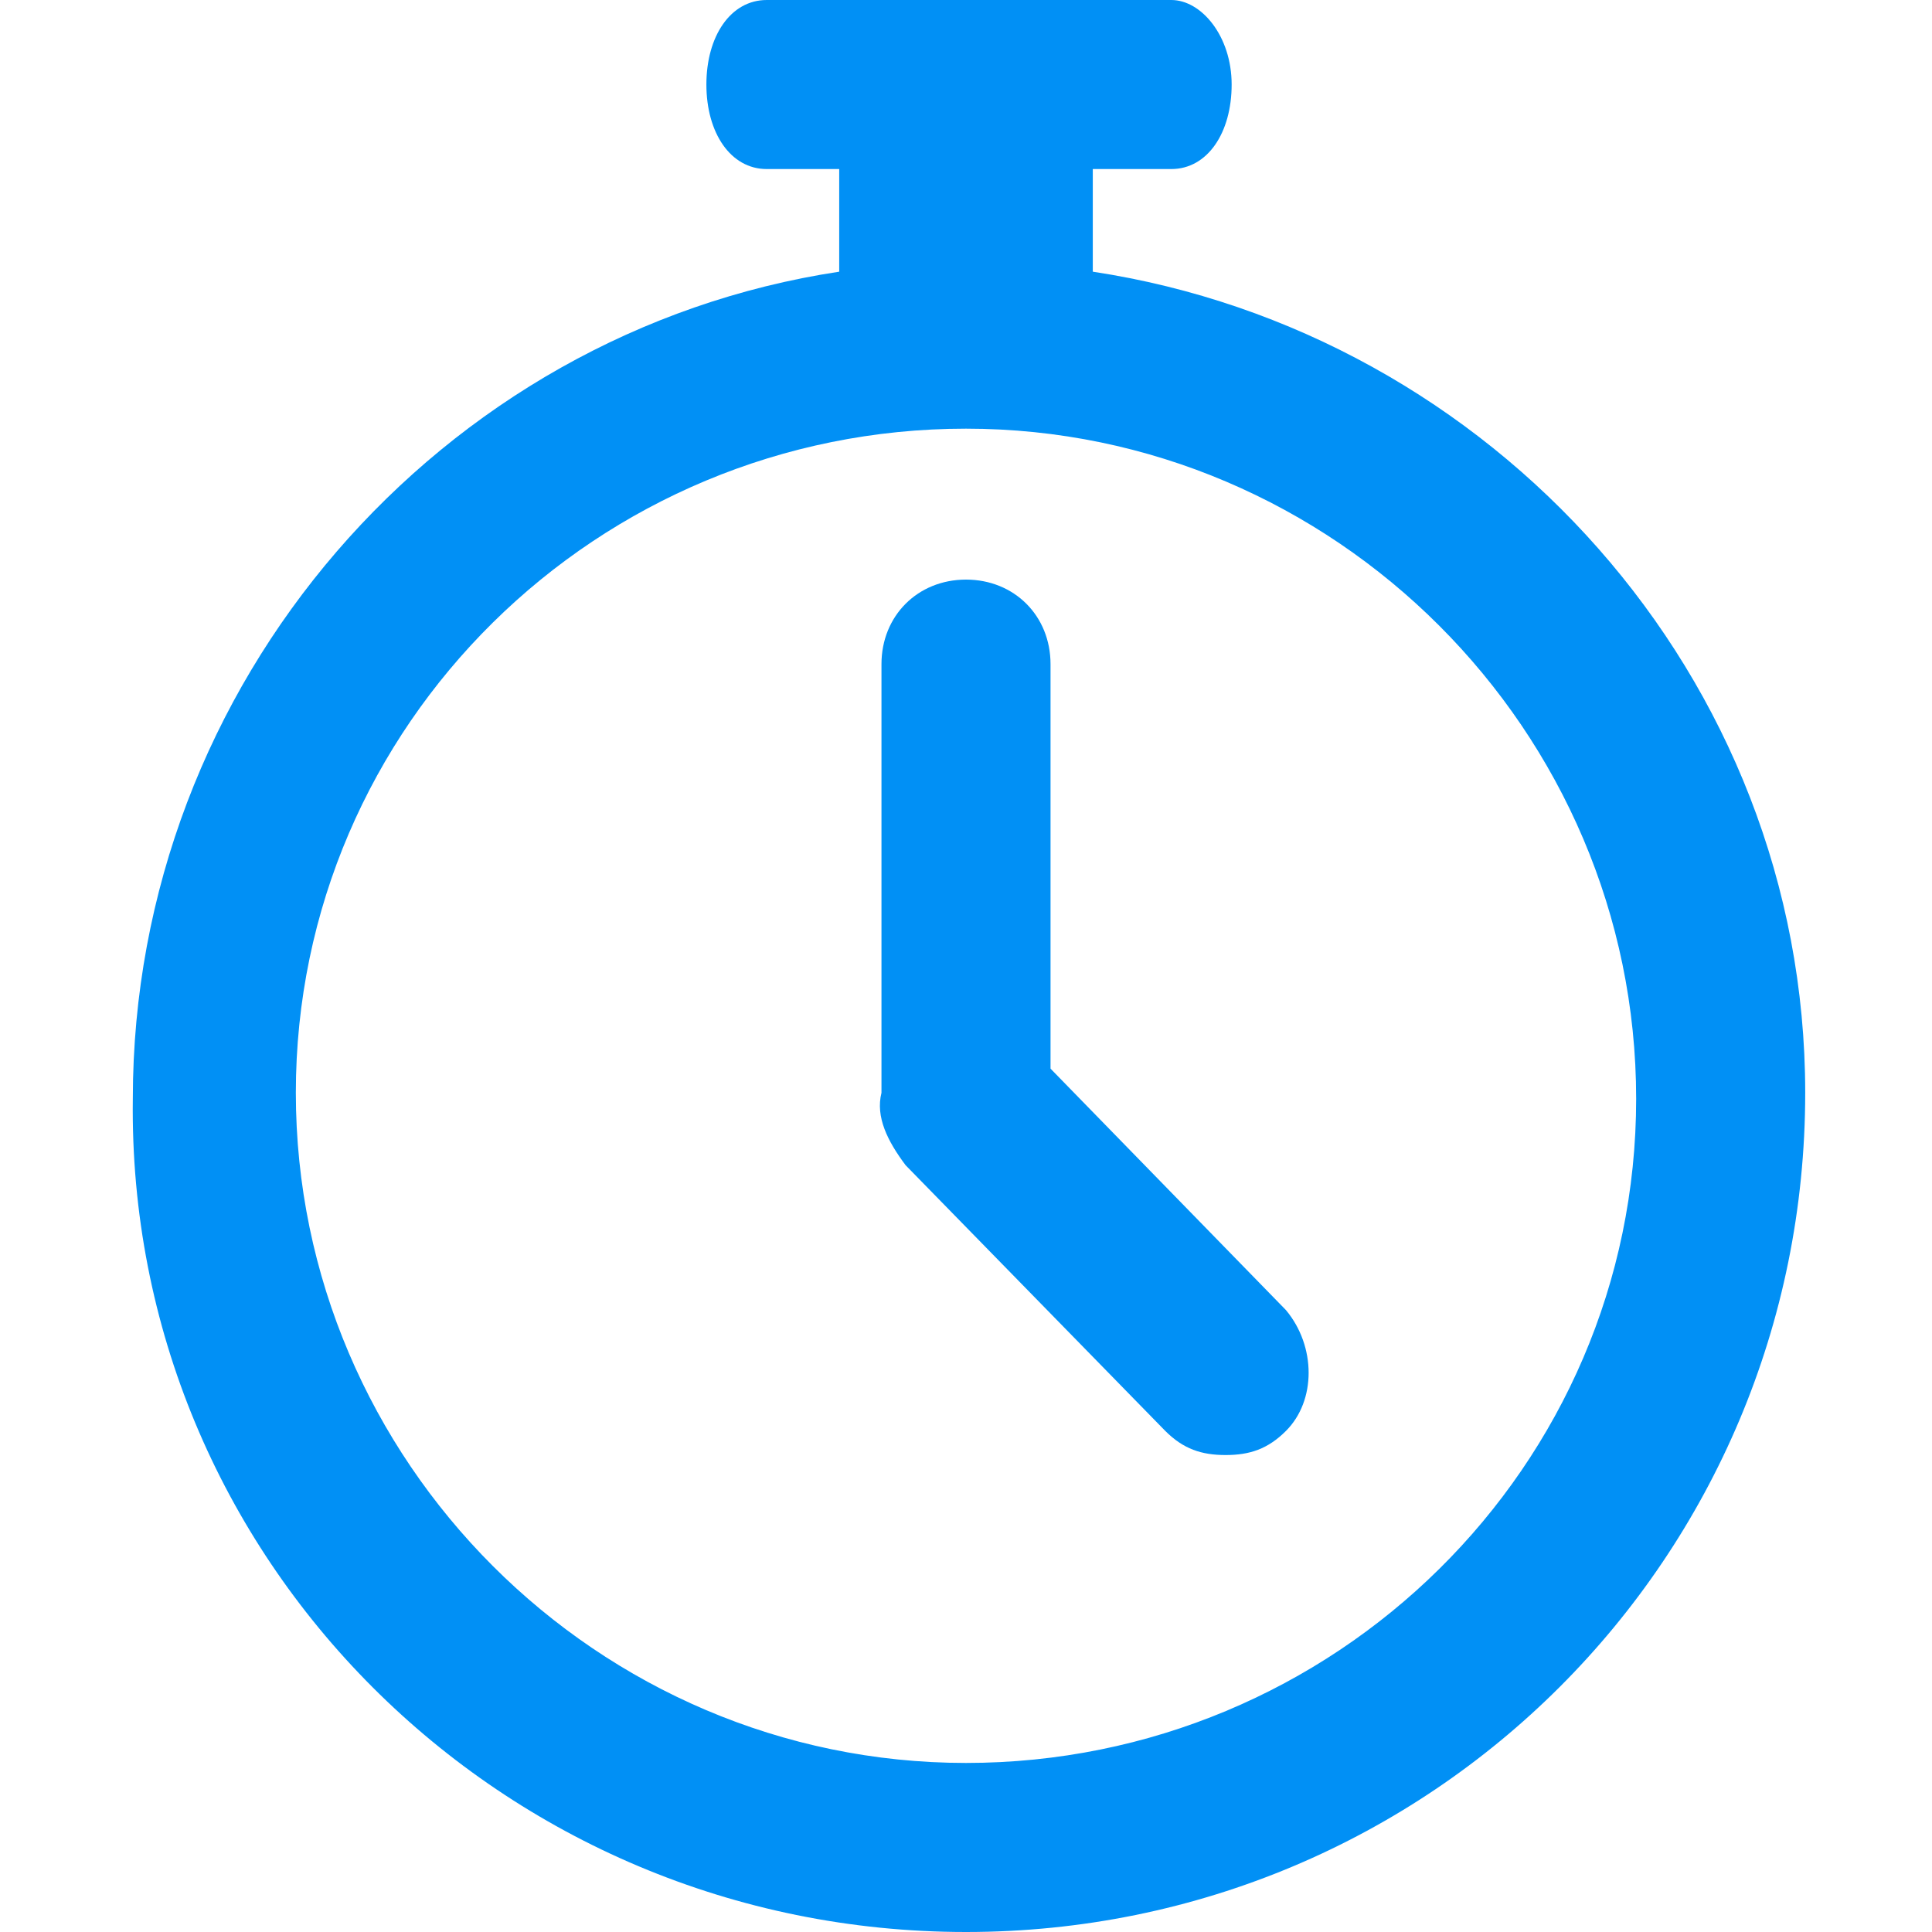
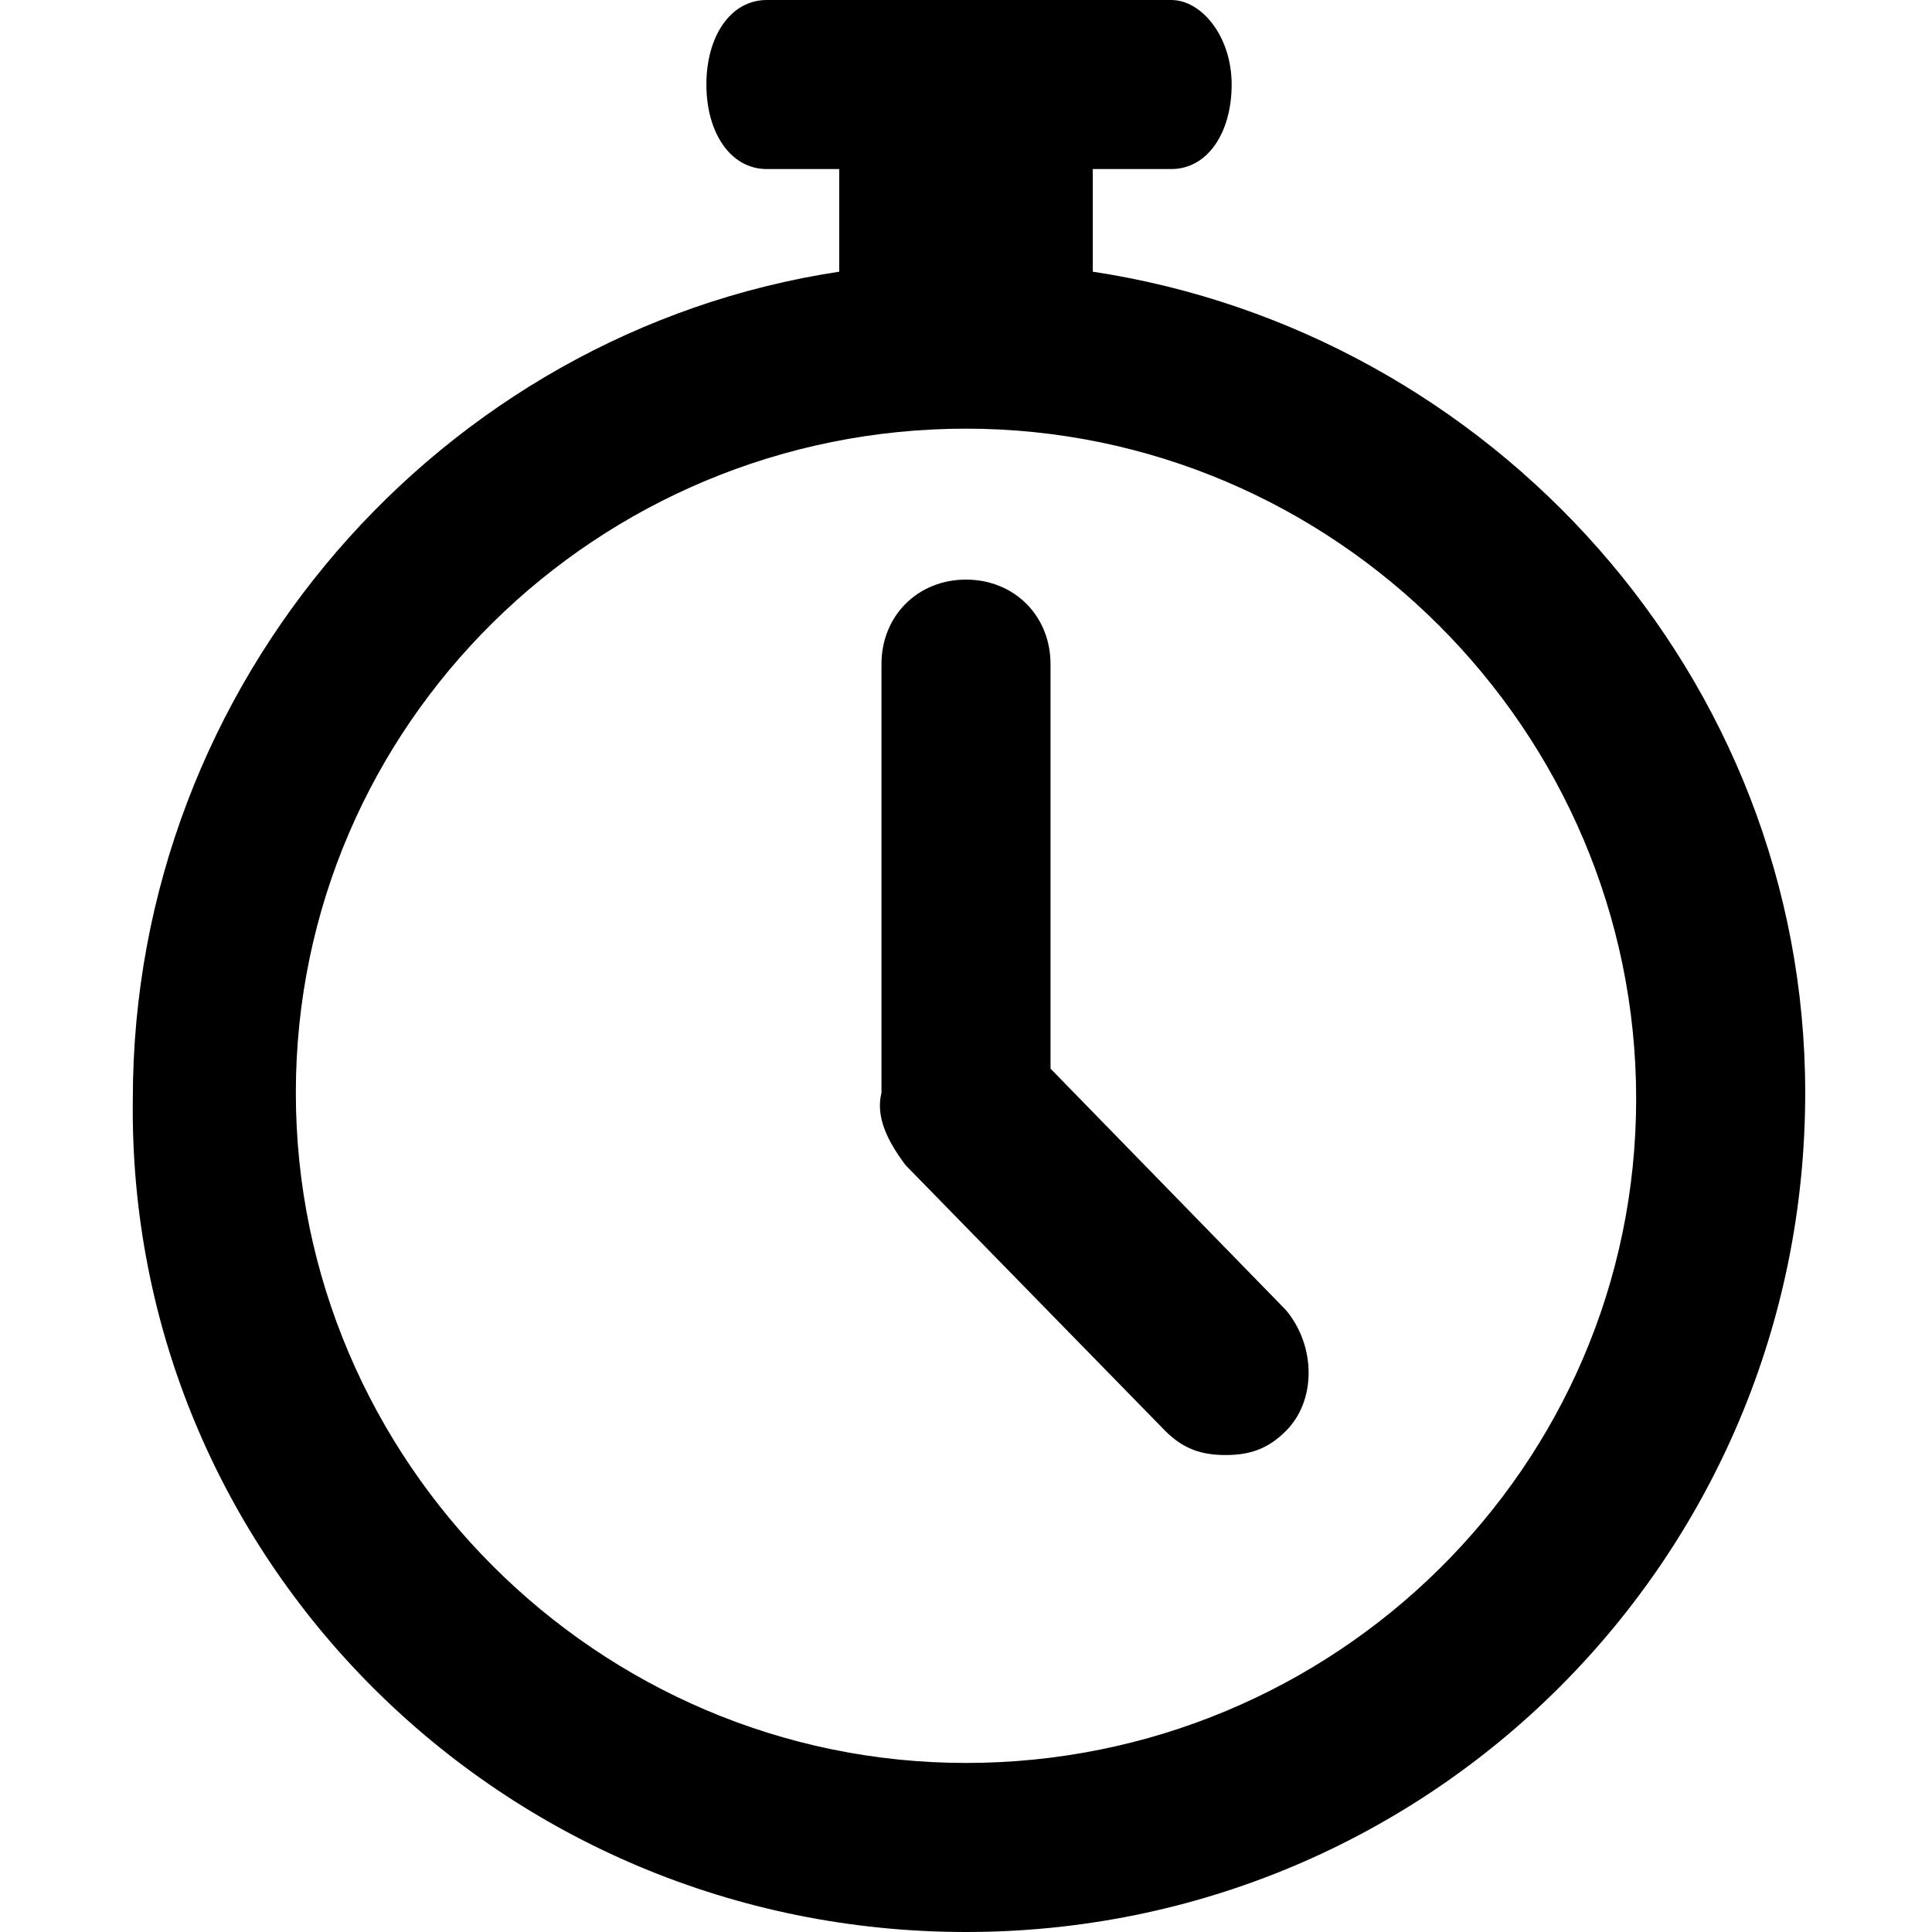
<svg xmlns="http://www.w3.org/2000/svg" width="16" height="16" version="1.1" id="Layer_1" x="0px" y="0px" viewBox="0 0 32 32" style="enable-background:new 0 0 32 32;" xml:space="preserve">
  <style type="text/css">
-     .st0{fill:#0190f5;}
+     .st0{fill:%230190f5;}
  </style>
  <g>
    <g>
      <path class="st0" d="M18.1,4.5V2.8h1.3c0.6,0,1-0.6,1-1.4S19.9,0,19.4,0h-6.7c-0.6,0-1,0.6-1,1.4s0.4,1.4,1,1.4h1.2v1.7    c-6.6,1-11.7,6.8-11.7,13.7C2.1,25.8,8.3,32,16,32c7.7,0,13.9-6.2,13.9-13.9C29.9,11.2,24.7,5.5,18.1,4.5z M16,29.2    c-6.1,0-11.1-5-11.1-11.1C4.9,12,9.9,7.1,16,7.1s11.1,5,11.1,11.1C27.1,24.3,22.1,29.2,16,29.2z" />
      <path class="st0" d="M17.4,17.7l0-6.7c0-0.8-0.6-1.4-1.4-1.4c-0.8,0-1.4,0.6-1.4,1.4l0,7.1c-0.1,0.4,0.1,0.8,0.4,1.2l4.3,4.4    c0.3,0.3,0.6,0.4,1,0.4c0.4,0,0.7-0.1,1-0.4c0.5-0.5,0.5-1.4,0-2L17.4,17.7z" />
    </g>
  </g>
</svg>
